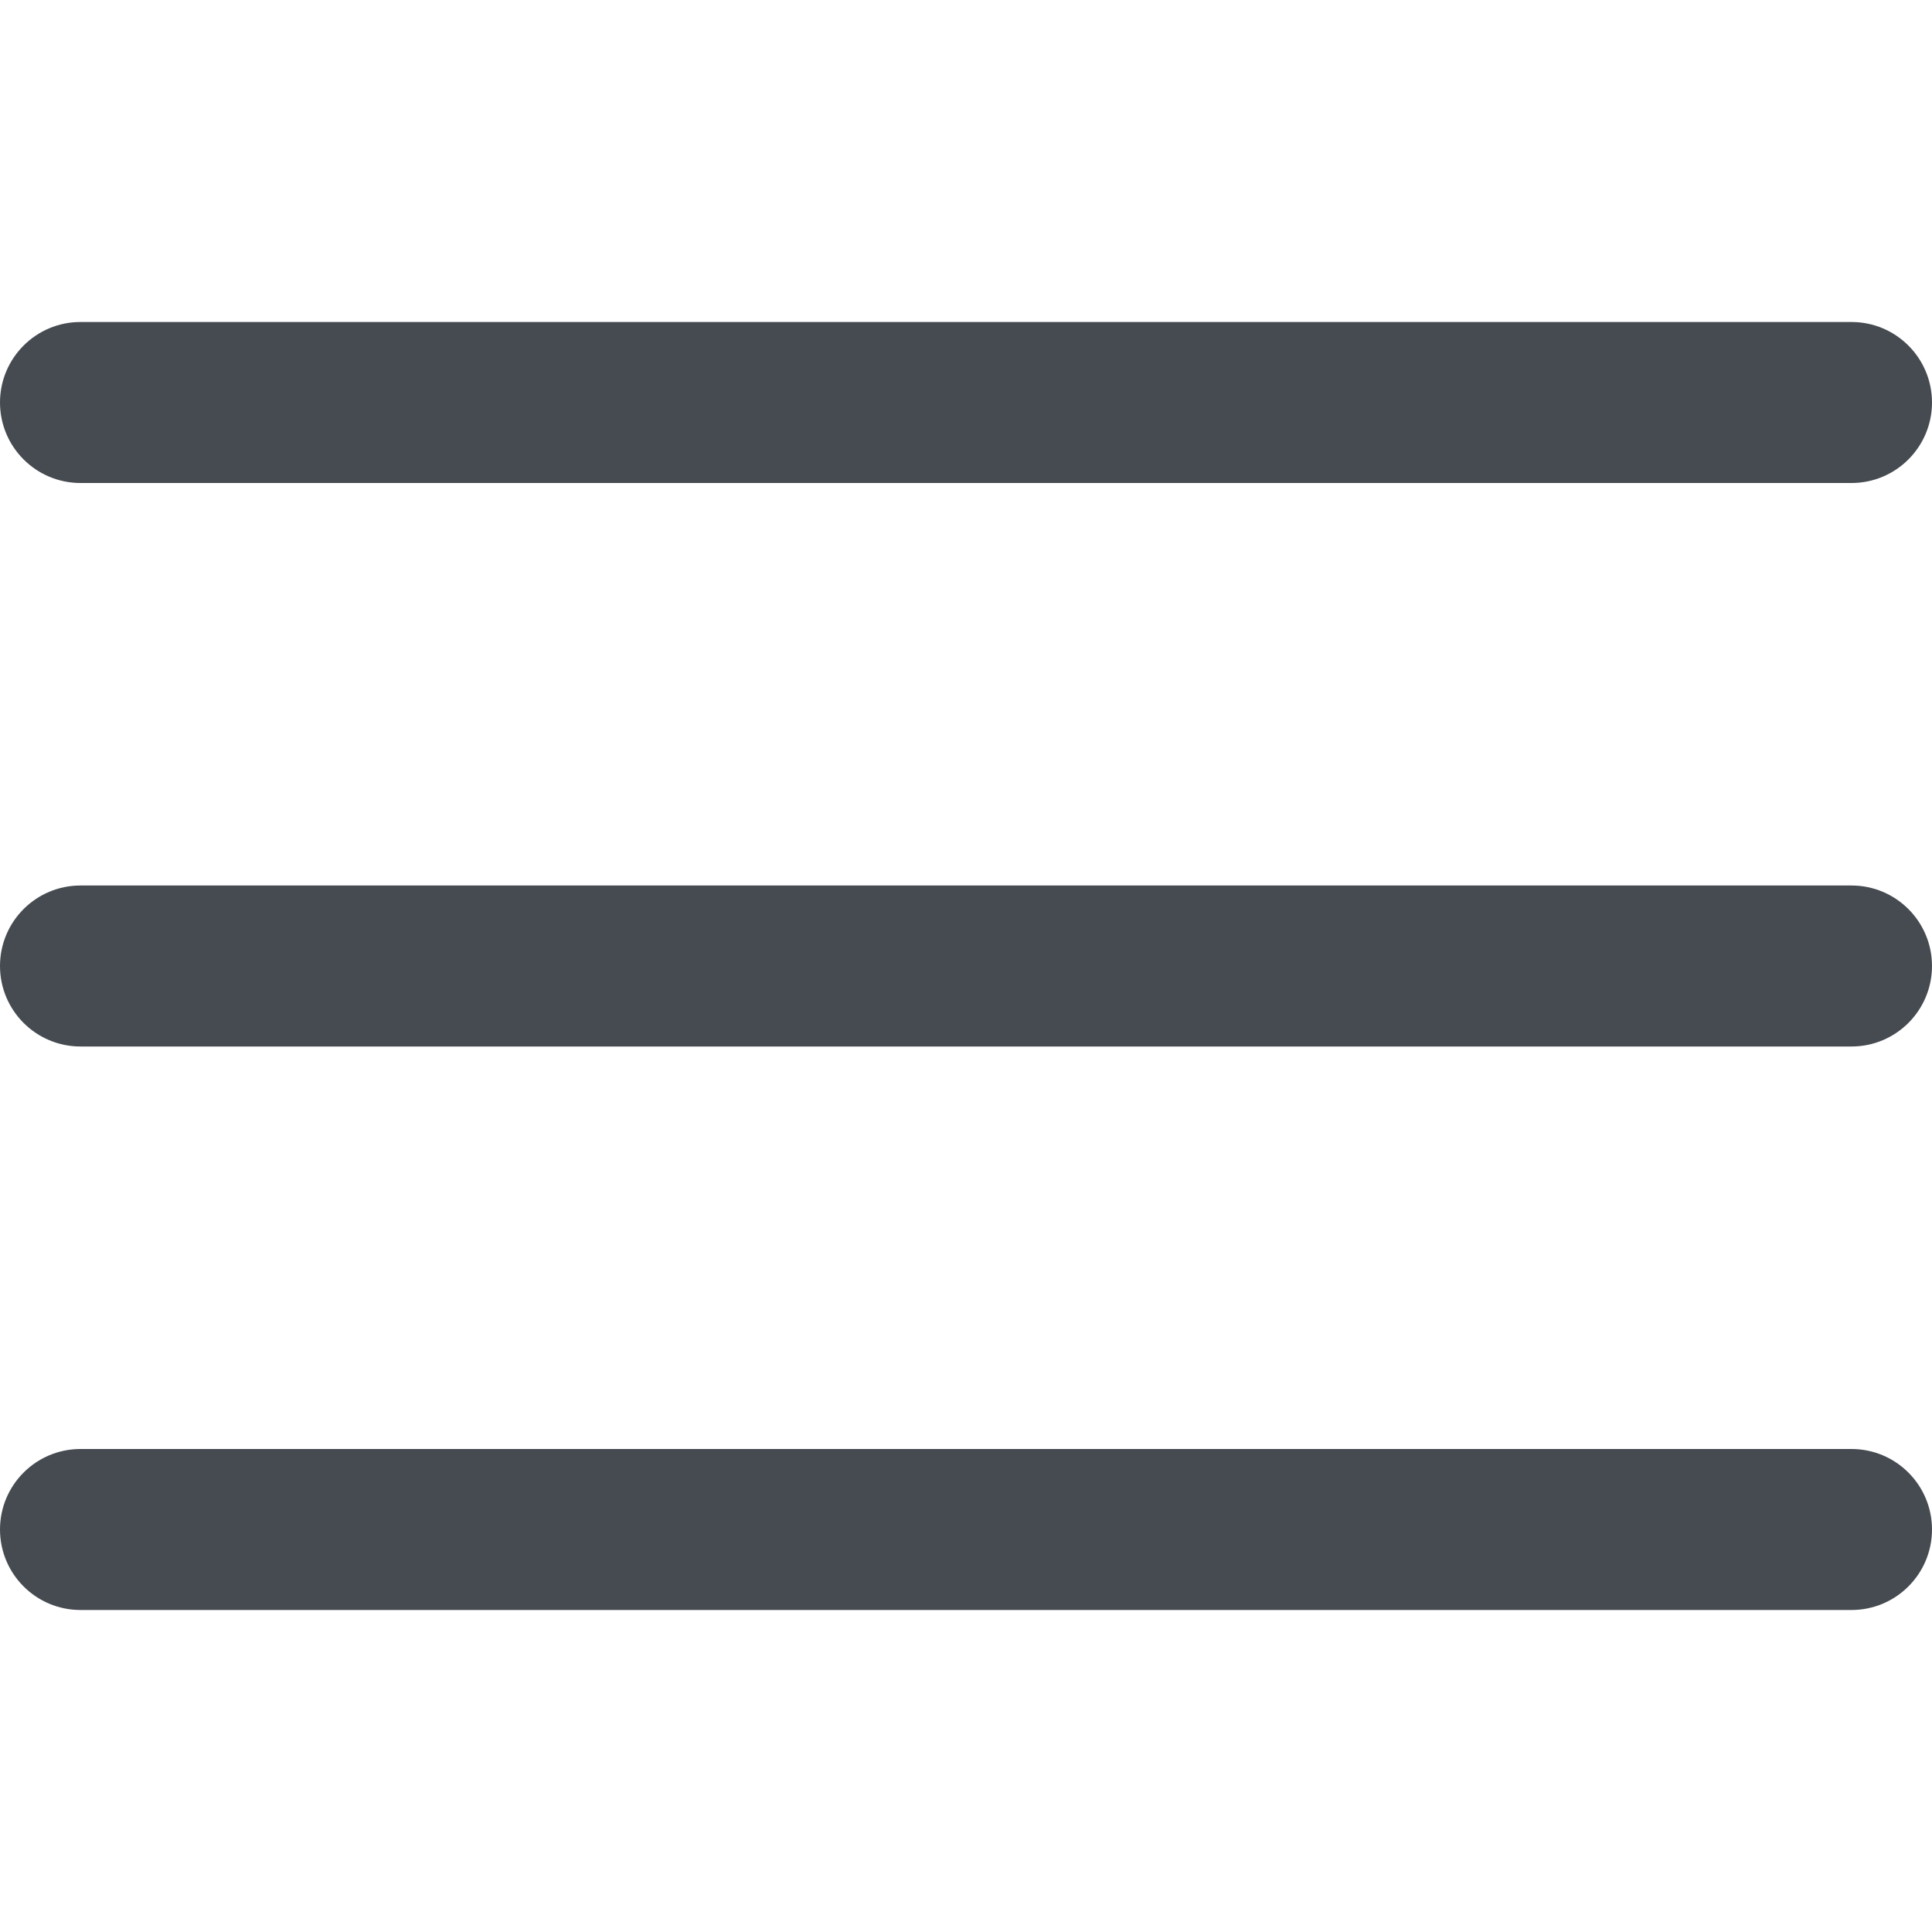
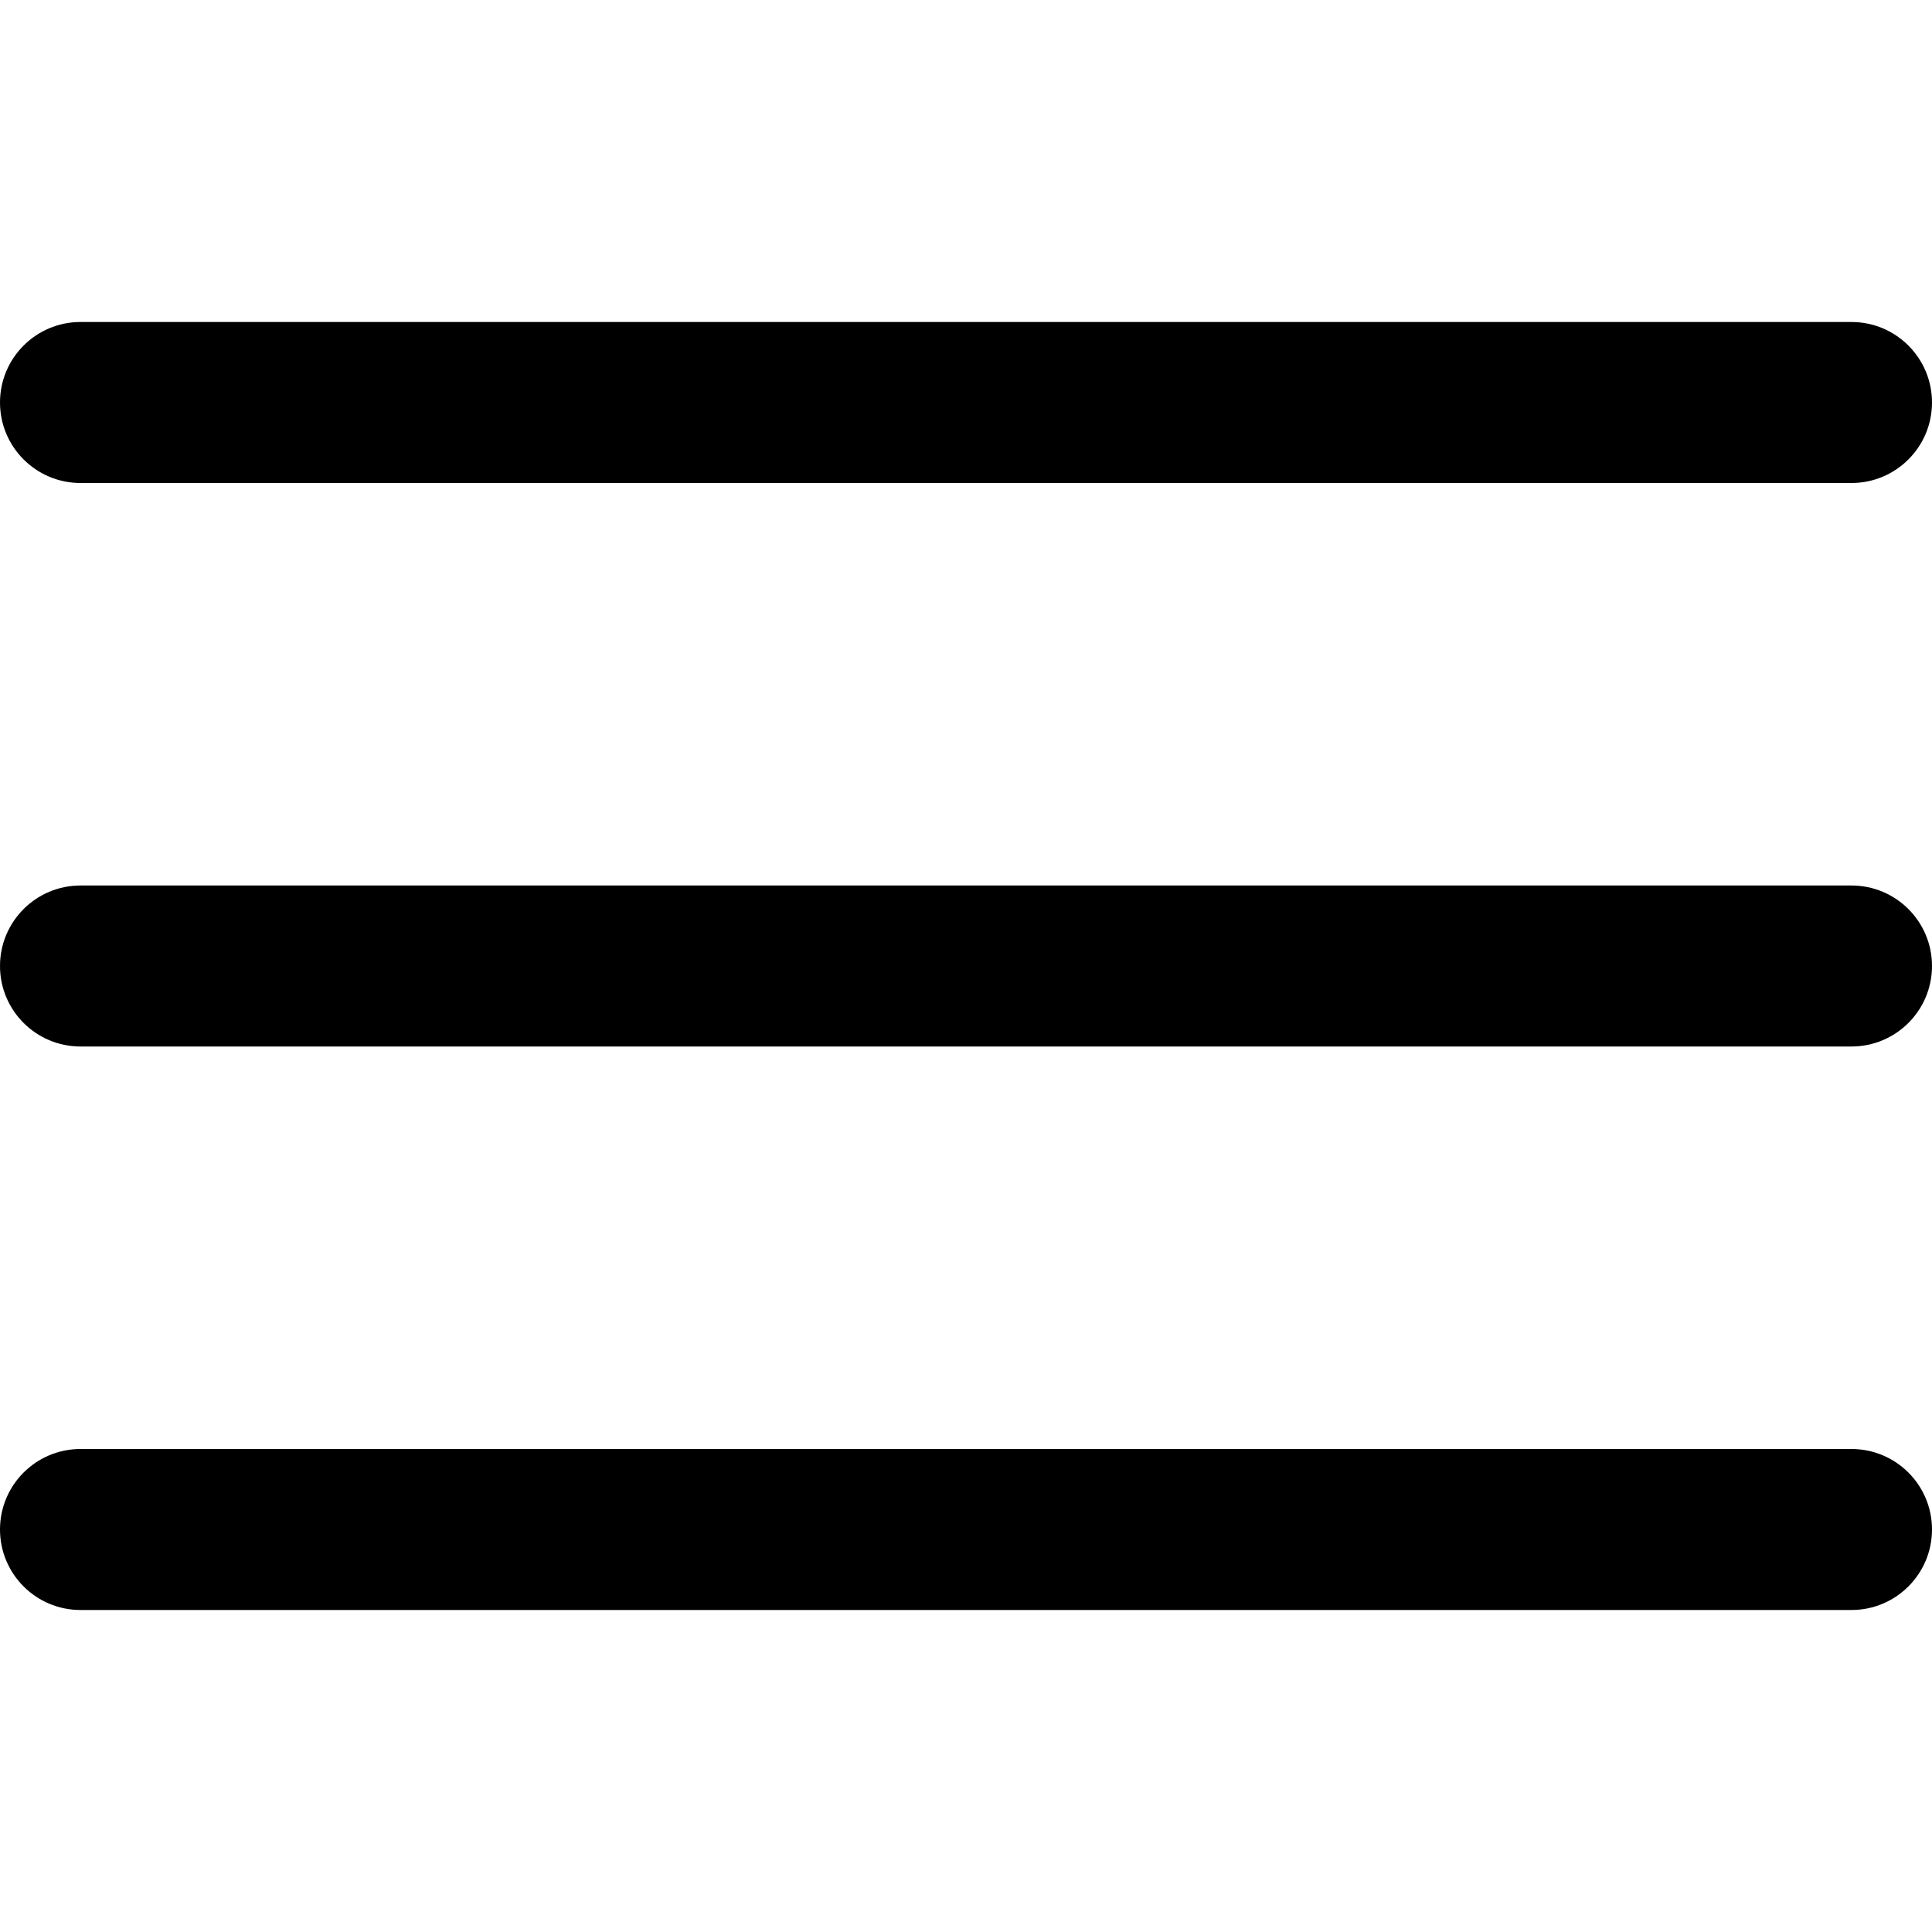
<svg xmlns="http://www.w3.org/2000/svg" version="1.1" width="512" height="512" x="0" y="0" viewBox="0 0 24 24" style="enable-background:new 0 0 512 512" xml:space="preserve">
  <g>
-     <rect y="11" width="24" height="2" rx="1" fill="#464b51" data-original="#000000" />
-     <rect y="4" width="24" height="2" rx="1" fill="#464b51" data-original="#000000" />
-     <rect y="18" width="24" height="2" rx="1" fill="#464b51" data-original="#000000" />
+     <rect y="11" width="24" height="2" rx="1" fill="black" />
+     <rect y="4" width="24" height="2" rx="1" fill="black" />
+     <rect y="18" width="24" height="2" rx="1" fill="black" />
  </g>
</svg>
